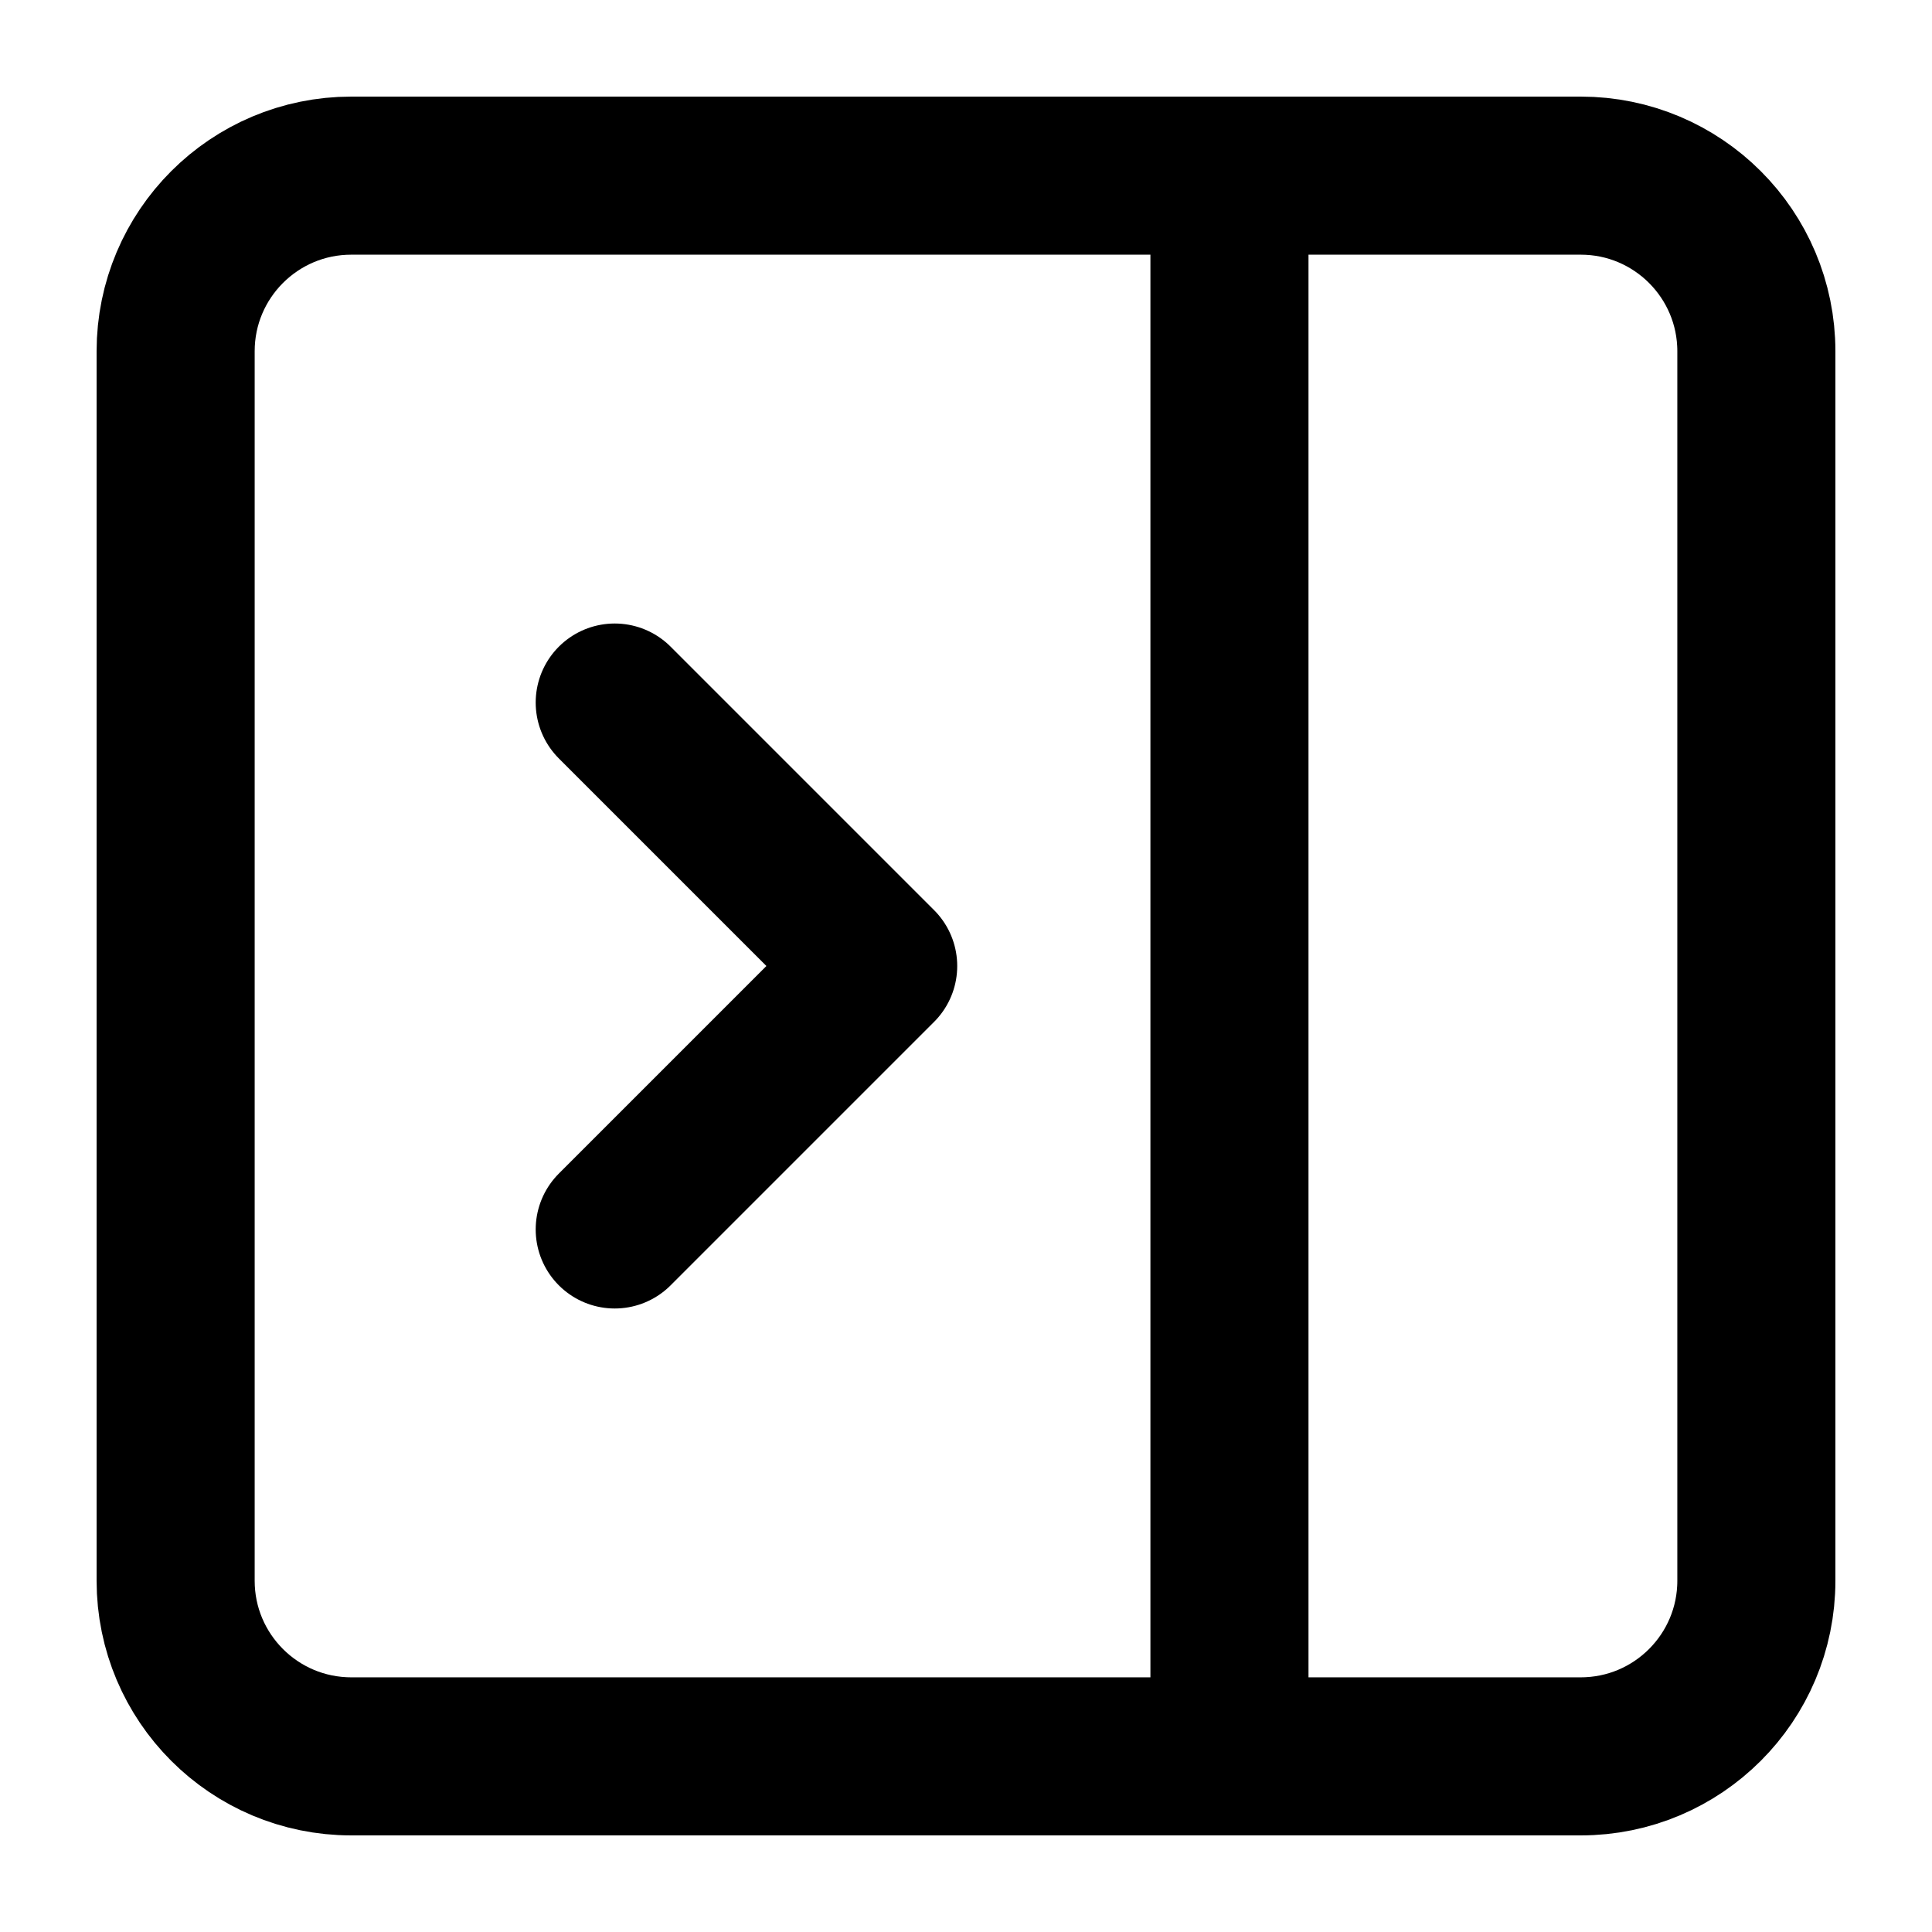
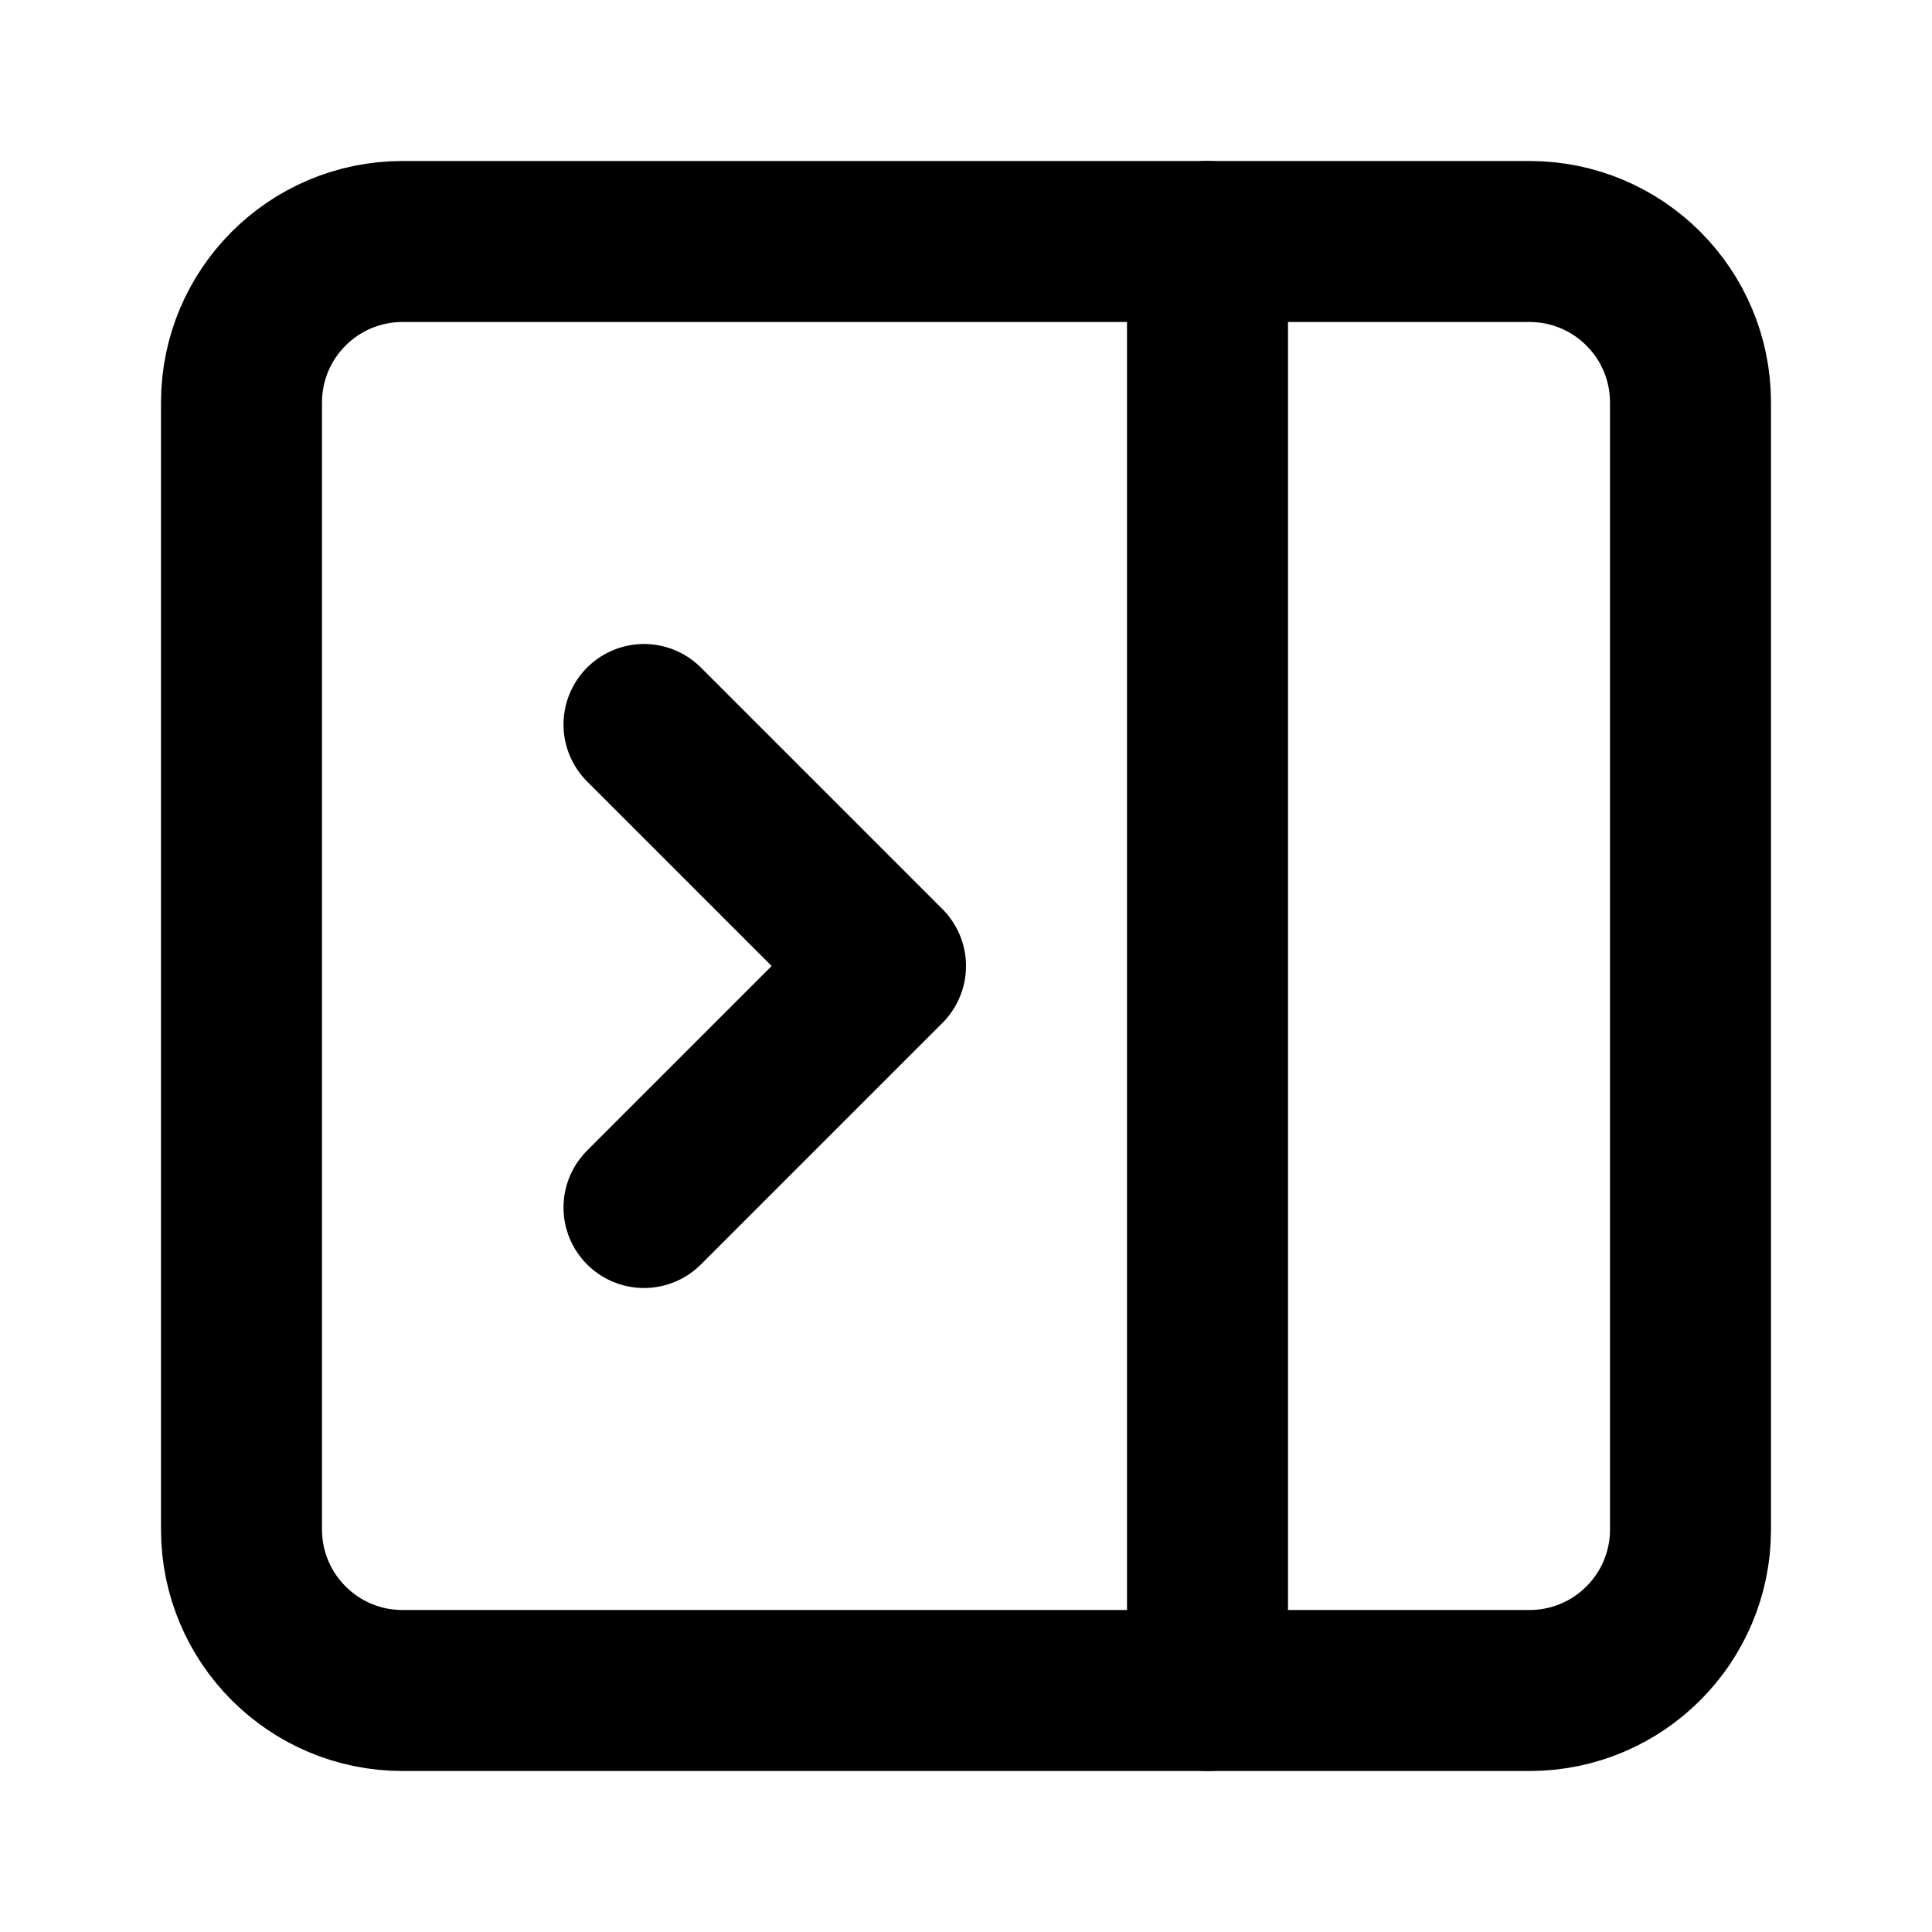
- <svg xmlns="http://www.w3.org/2000/svg" width="22" height="22" viewBox="1 1 22 22" fill="none" stroke="currentColor" stroke-width="1.8" stroke-linecap="round" stroke-linejoin="round">
+ <svg xmlns="http://www.w3.org/2000/svg" width="24" height="24" viewBox="0 0 24 24" fill="none" stroke="currentColor" stroke-width="2" stroke-linecap="round" stroke-linejoin="round">
  <rect width="18" height="18" x="3" y="3" rx="2" />
  <path d="M15 3v18" />
  <path d="m8 9 3 3-3 3" />
</svg>
